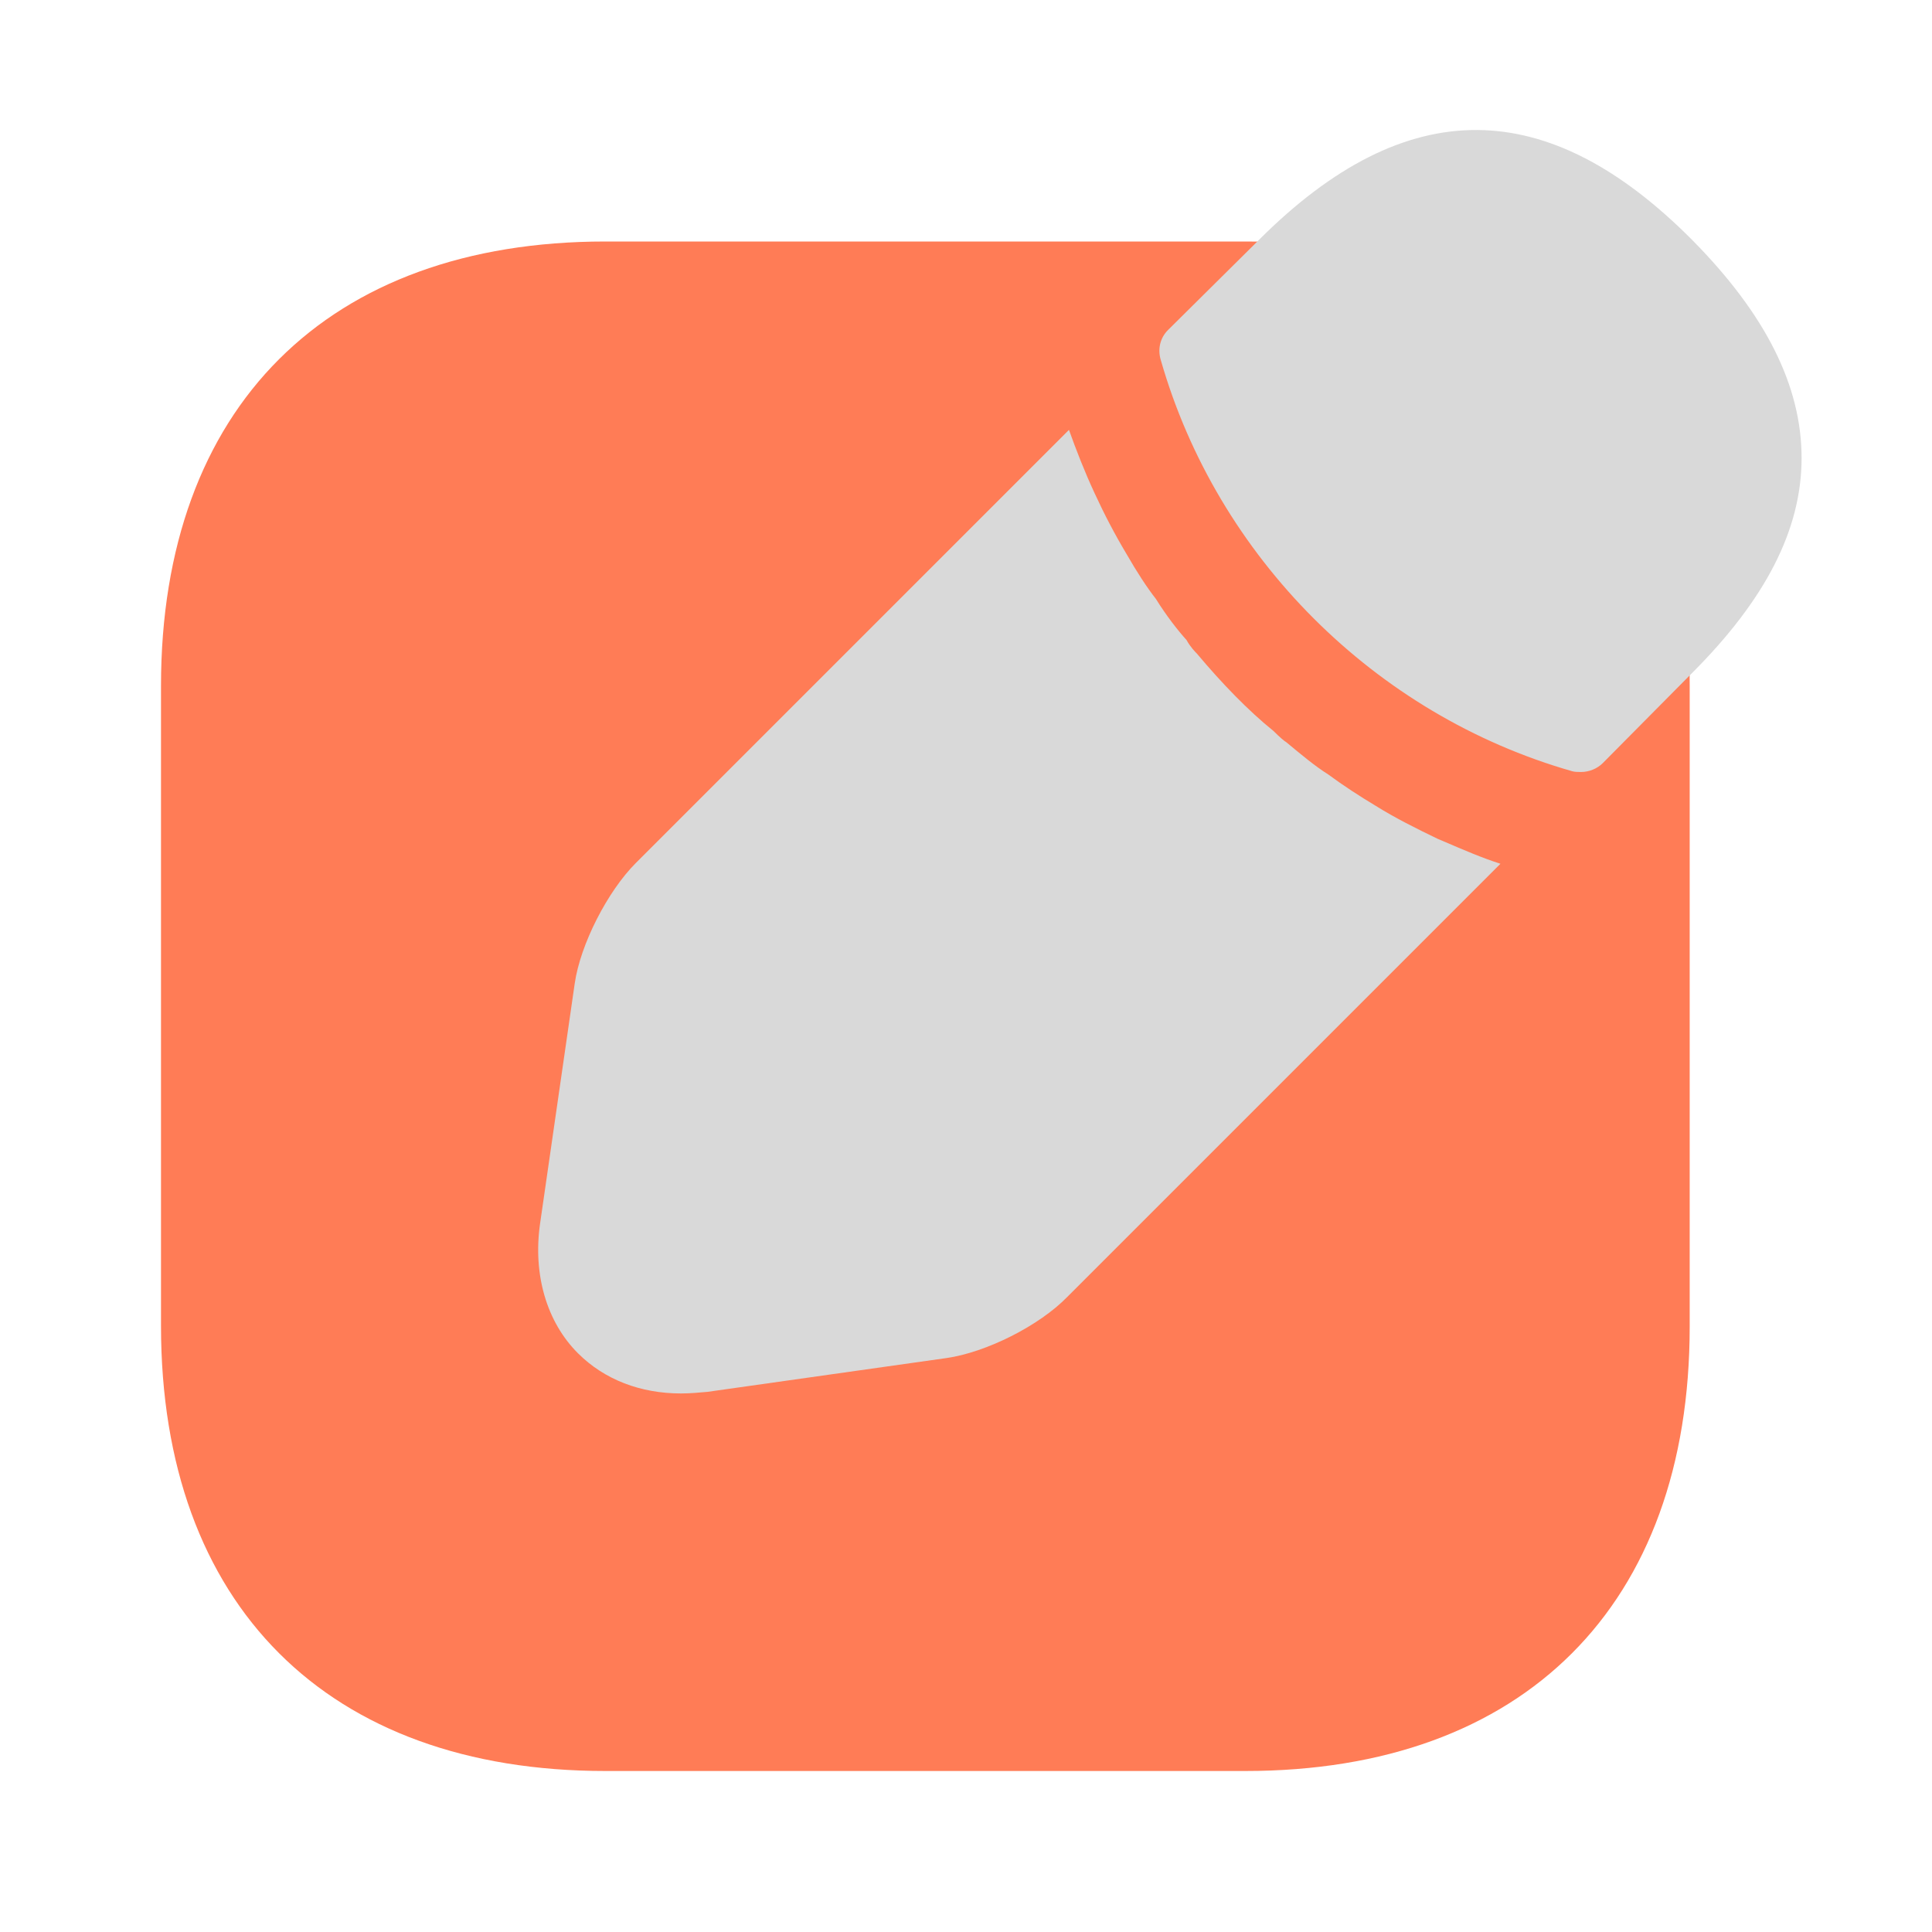
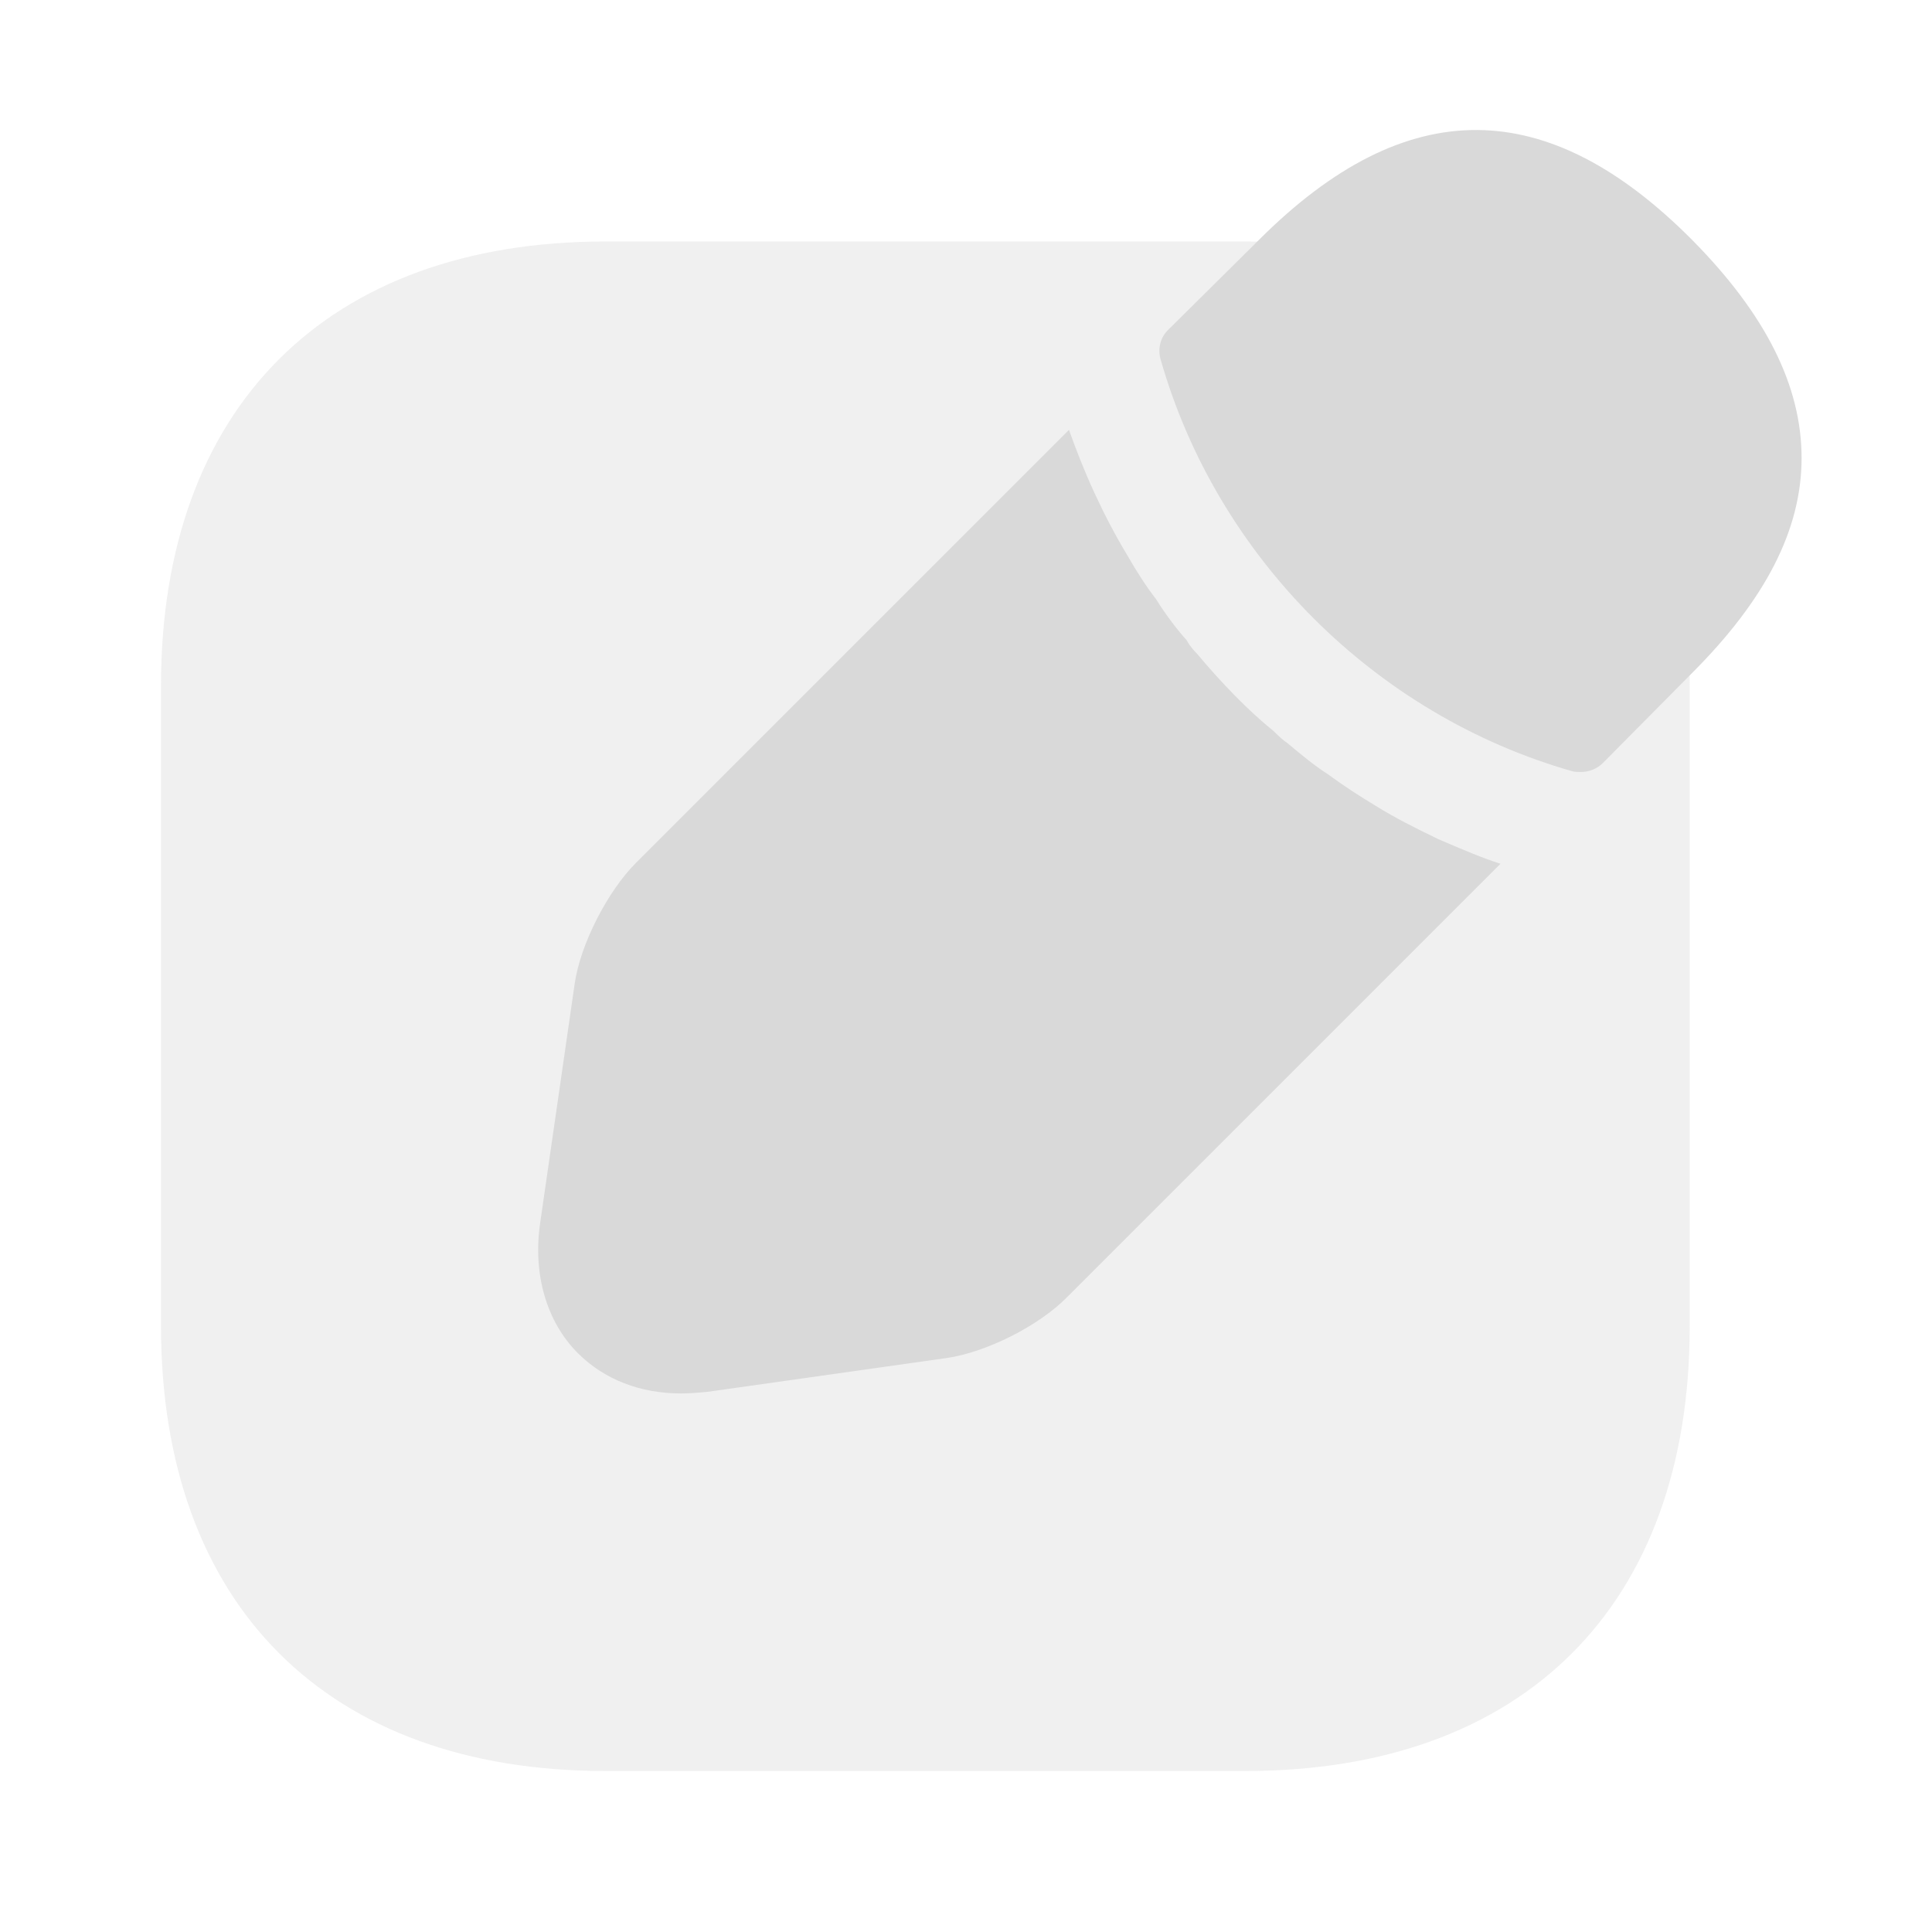
<svg xmlns="http://www.w3.org/2000/svg" width="24" height="24" viewBox="0 0 24 24" fill="none">
-   <path d="M15.48 3H7.52C4.07 3 2 5.06 2 8.52V16.47C2 19.94 4.07 22 7.52 22H15.47C18.93 22 20.99 19.94 20.99 16.48V8.52C21 5.06 18.93 3 15.48 3Z" fill="#FF7C56" />
-   <path fill-rule="evenodd" clip-rule="evenodd" d="M15.639 2.98C17.48 1.14 19.23 1.18 21.02 2.98C21.93 3.9 22.38 4.79 22.38 5.69C22.38 6.58 21.93 7.45 21.02 8.36L19.91 9.48C19.84 9.55 19.739 9.59 19.64 9.59C19.61 9.59 19.559 9.59 19.529 9.58C17.079 8.88 15.12 6.92 14.419 4.47C14.38 4.34 14.409 4.2 14.509 4.1L15.639 2.98ZM17.089 10.01C17.329 10.16 17.589 10.29 17.859 10.42C17.884 10.43 17.908 10.441 17.932 10.451C18.183 10.559 18.411 10.657 18.639 10.73L13.259 16.11C12.909 16.47 12.249 16.8 11.759 16.87L8.789 17.29C8.679 17.3 8.569 17.31 8.459 17.31C7.959 17.31 7.509 17.14 7.179 16.81C6.789 16.42 6.619 15.83 6.709 15.2L7.139 12.22C7.209 11.73 7.549 11.07 7.899 10.72L13.279 5.34C13.369 5.59 13.469 5.85 13.599 6.13C13.719 6.39 13.849 6.64 13.999 6.89C14.119 7.1 14.249 7.3 14.359 7.44C14.489 7.65 14.639 7.84 14.739 7.95C14.789 8.04 14.849 8.1 14.869 8.12C15.179 8.49 15.509 8.83 15.819 9.08C15.899 9.16 15.959 9.21 15.979 9.22C16.159 9.37 16.339 9.52 16.499 9.62C16.689 9.76 16.889 9.89 17.089 10.01Z" fill="#D9D9D9" />
+   <path opacity="0.4" d="M15.48 3H7.52C4.07 3 2 5.06 2 8.52V16.47C2 19.94 4.07 22 7.52 22H15.47C18.93 22 20.99 19.94 20.99 16.48V8.52C21 5.06 18.93 3 15.48 3Z" fill="#D9D9D9" />
+   <path fill-rule="evenodd" clip-rule="evenodd" d="M15.639 2.98C17.48 1.14 19.23 1.18 21.02 2.98C21.93 3.9 22.38 4.79 22.38 5.69C22.38 6.58 21.93 7.45 21.02 8.36L19.91 9.48C19.84 9.55 19.739 9.59 19.64 9.59C19.61 9.59 19.559 9.59 19.529 9.58C17.079 8.88 15.12 6.92 14.419 4.47C14.38 4.34 14.409 4.2 14.509 4.1L15.639 2.98ZM17.089 10.01C17.329 10.16 17.589 10.29 17.859 10.42C17.884 10.431 17.908 10.441 17.932 10.452C18.183 10.559 18.411 10.657 18.639 10.73L13.259 16.11C12.909 16.47 12.249 16.8 11.759 16.87L8.789 17.29C8.679 17.3 8.569 17.31 8.459 17.31C7.959 17.31 7.509 17.14 7.179 16.81C6.789 16.42 6.619 15.83 6.709 15.2L7.139 12.22C7.209 11.73 7.549 11.07 7.899 10.72L13.279 5.34C13.369 5.59 13.469 5.85 13.599 6.13C13.719 6.39 13.849 6.64 13.999 6.89C14.119 7.1 14.249 7.3 14.359 7.44C14.489 7.65 14.639 7.84 14.739 7.95C14.789 8.04 14.849 8.1 14.869 8.12C15.179 8.49 15.509 8.83 15.819 9.08C15.899 9.16 15.959 9.21 15.979 9.22C16.159 9.37 16.339 9.52 16.499 9.62C16.689 9.76 16.889 9.89 17.089 10.01Z" fill="#D9D9D9" />
</svg>
